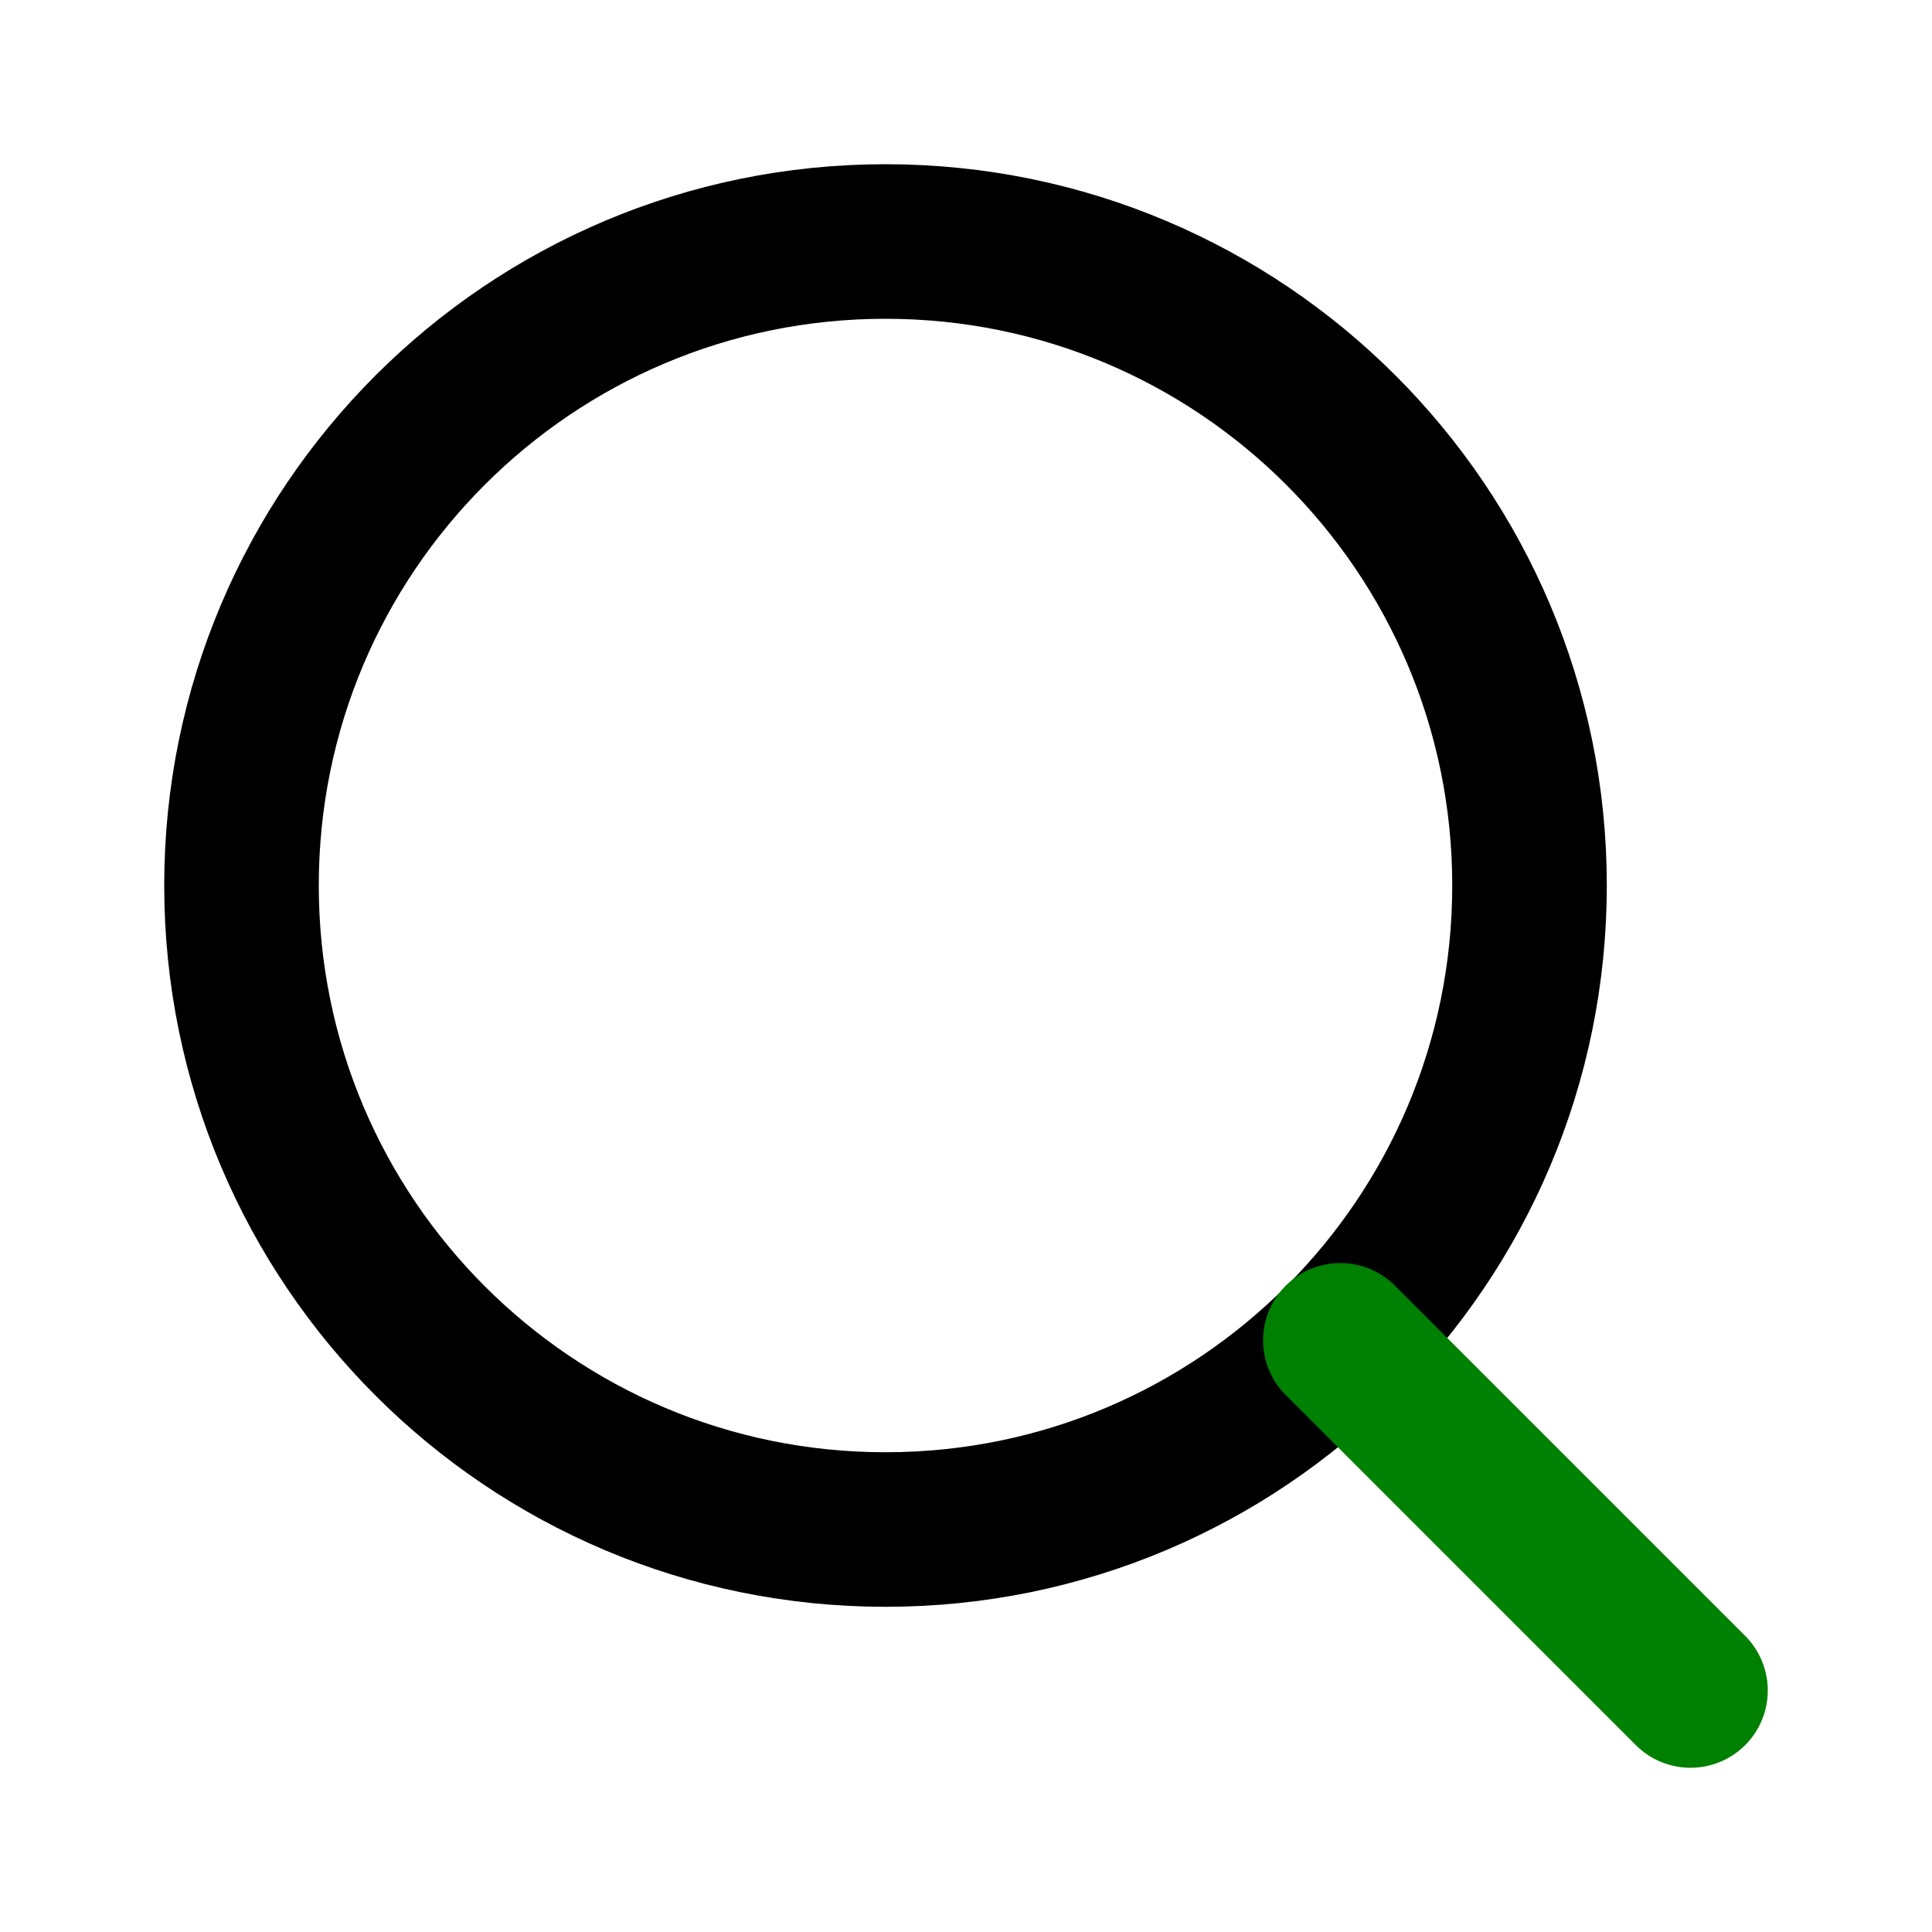
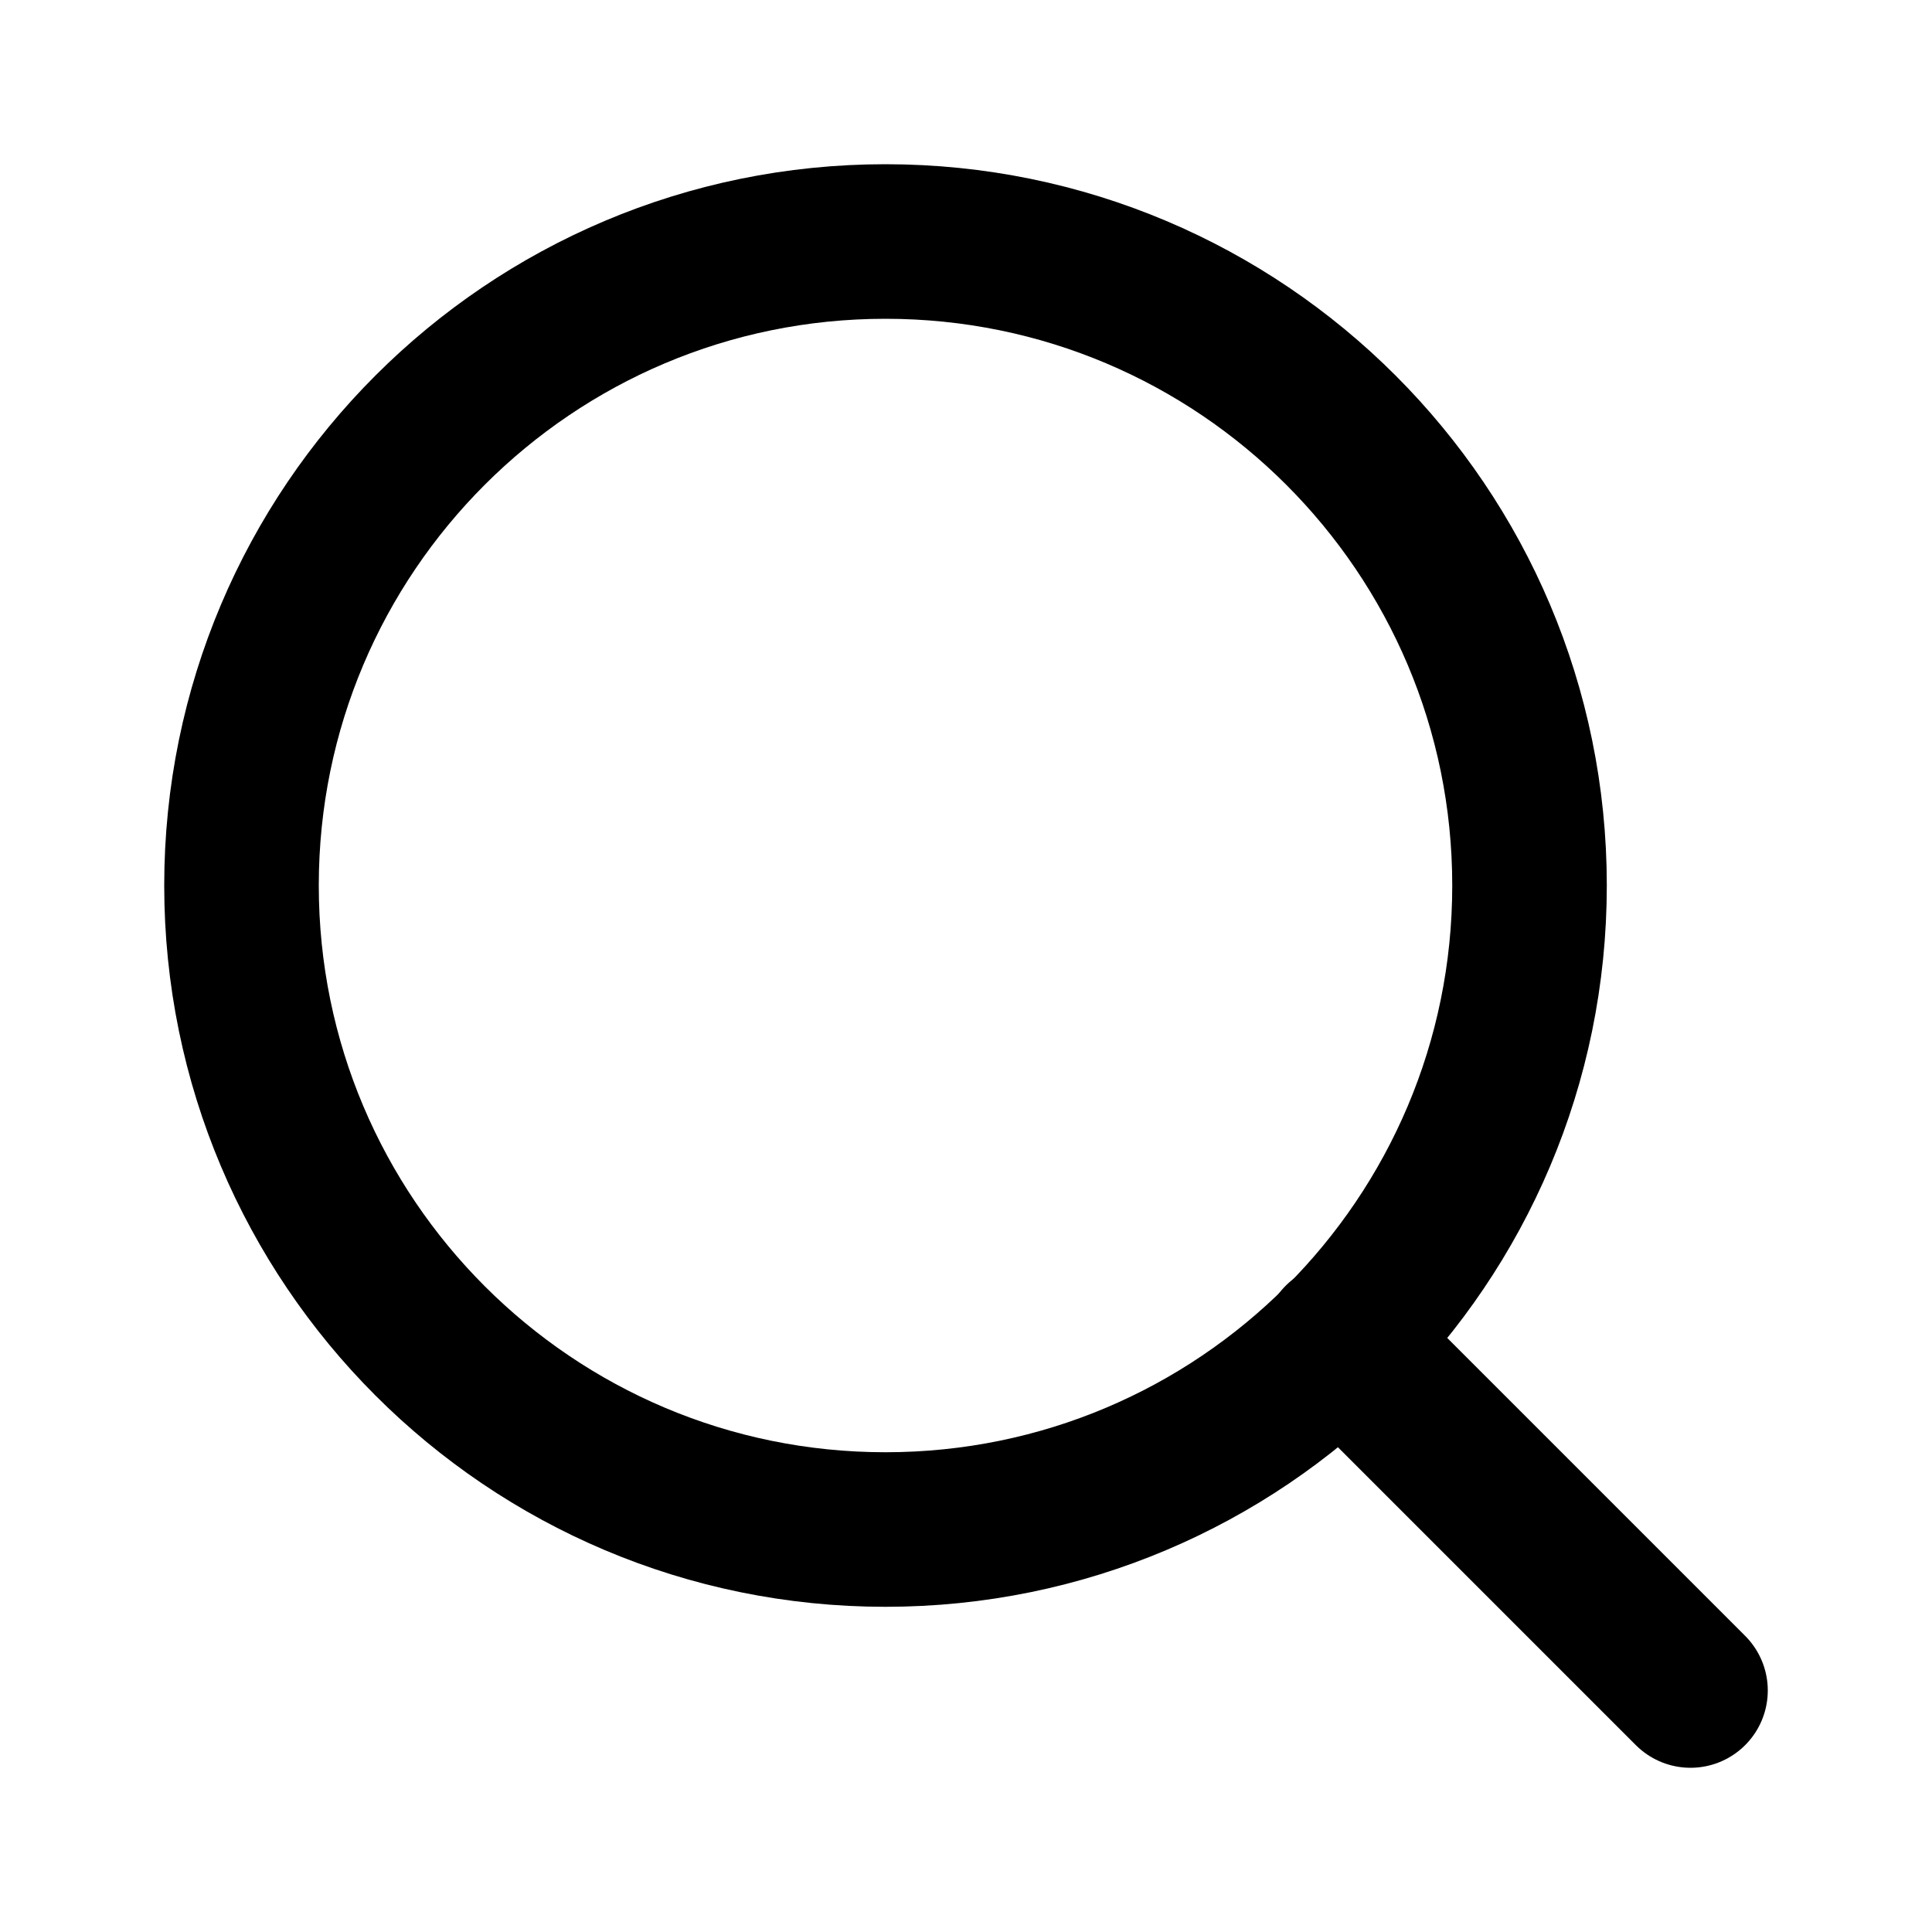
<svg xmlns="http://www.w3.org/2000/svg" width="25" height="25" viewBox="0 0 25 25" fill="none">
  <path d="M11.458 19.792C16.061 19.792 19.792 16.061 19.792 11.458C19.792 6.856 16.061 3.125 11.458 3.125C6.856 3.125 3.125 6.856 3.125 11.458C3.125 16.061 6.856 19.792 11.458 19.792Z" stroke="black" stroke-width="2" stroke-linecap="round" stroke-linejoin="round" />
-   <path d="M21.875 21.875L17.344 17.344" stroke="green" stroke-width="2" stroke-linecap="round" stroke-linejoin="round" />
+   <path d="M21.875 21.875L17.344 17.344" stroke="black" stroke-width="2" stroke-linecap="round" stroke-linejoin="round" />
</svg>
